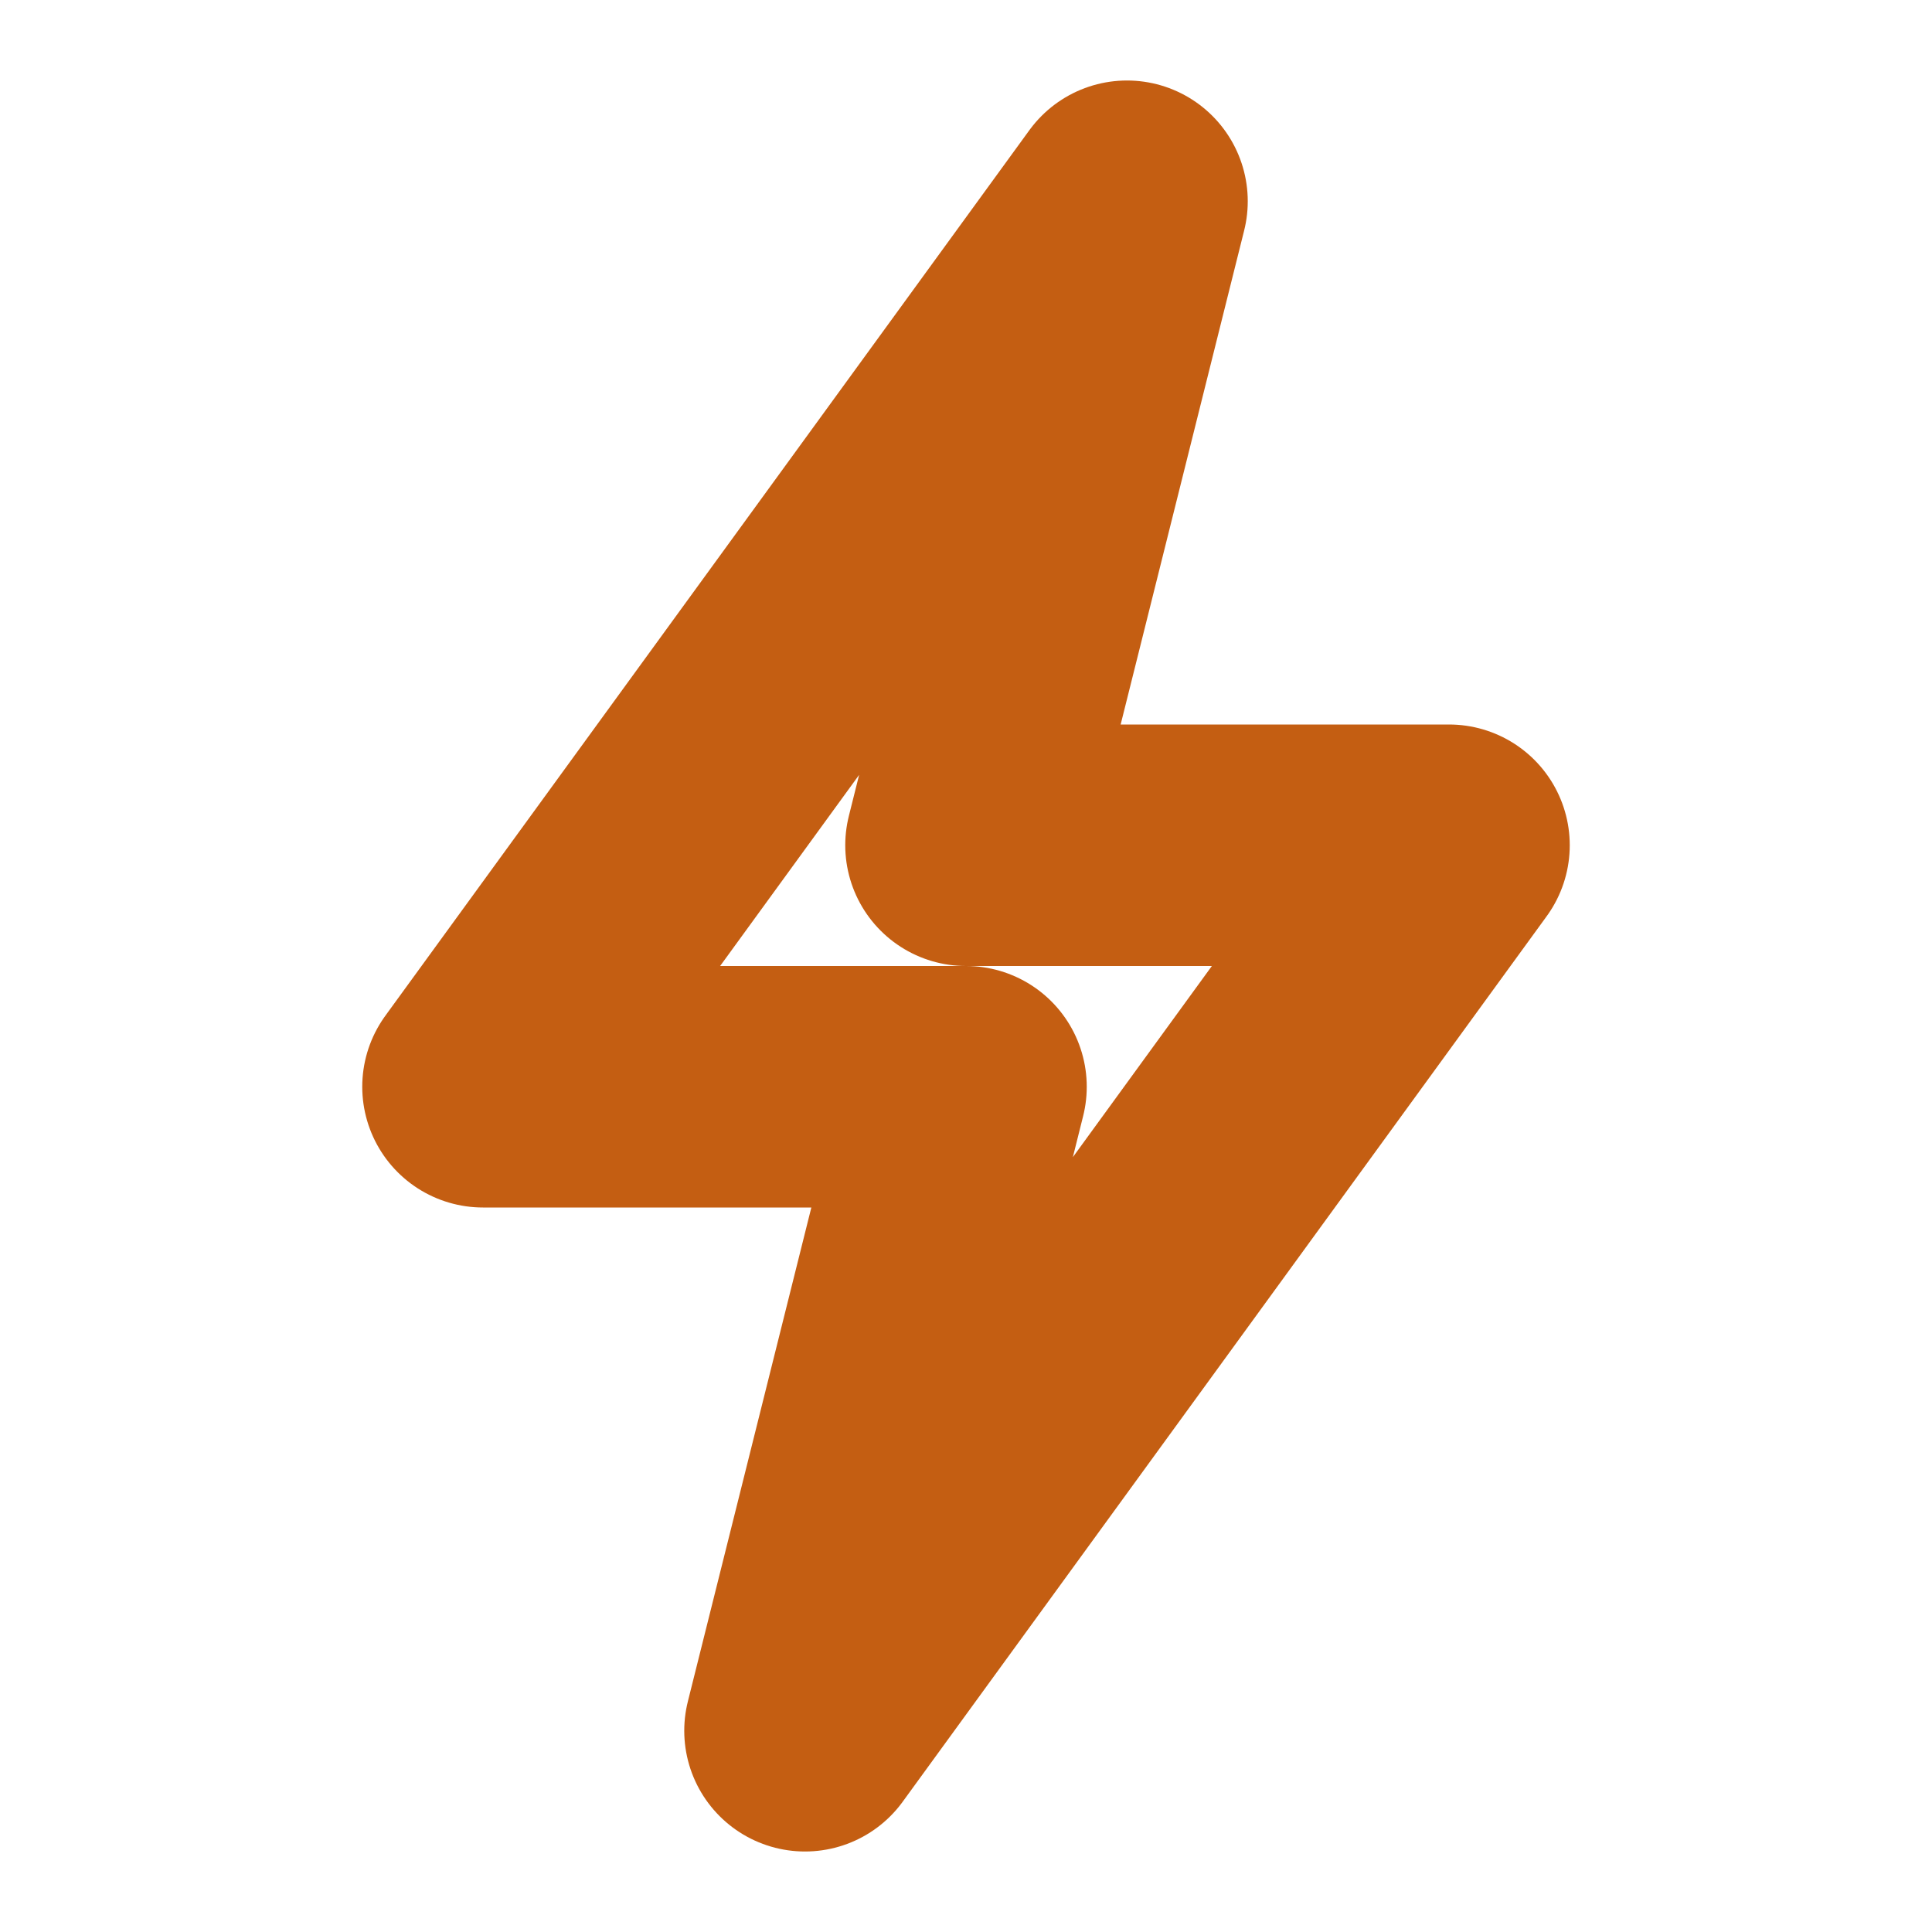
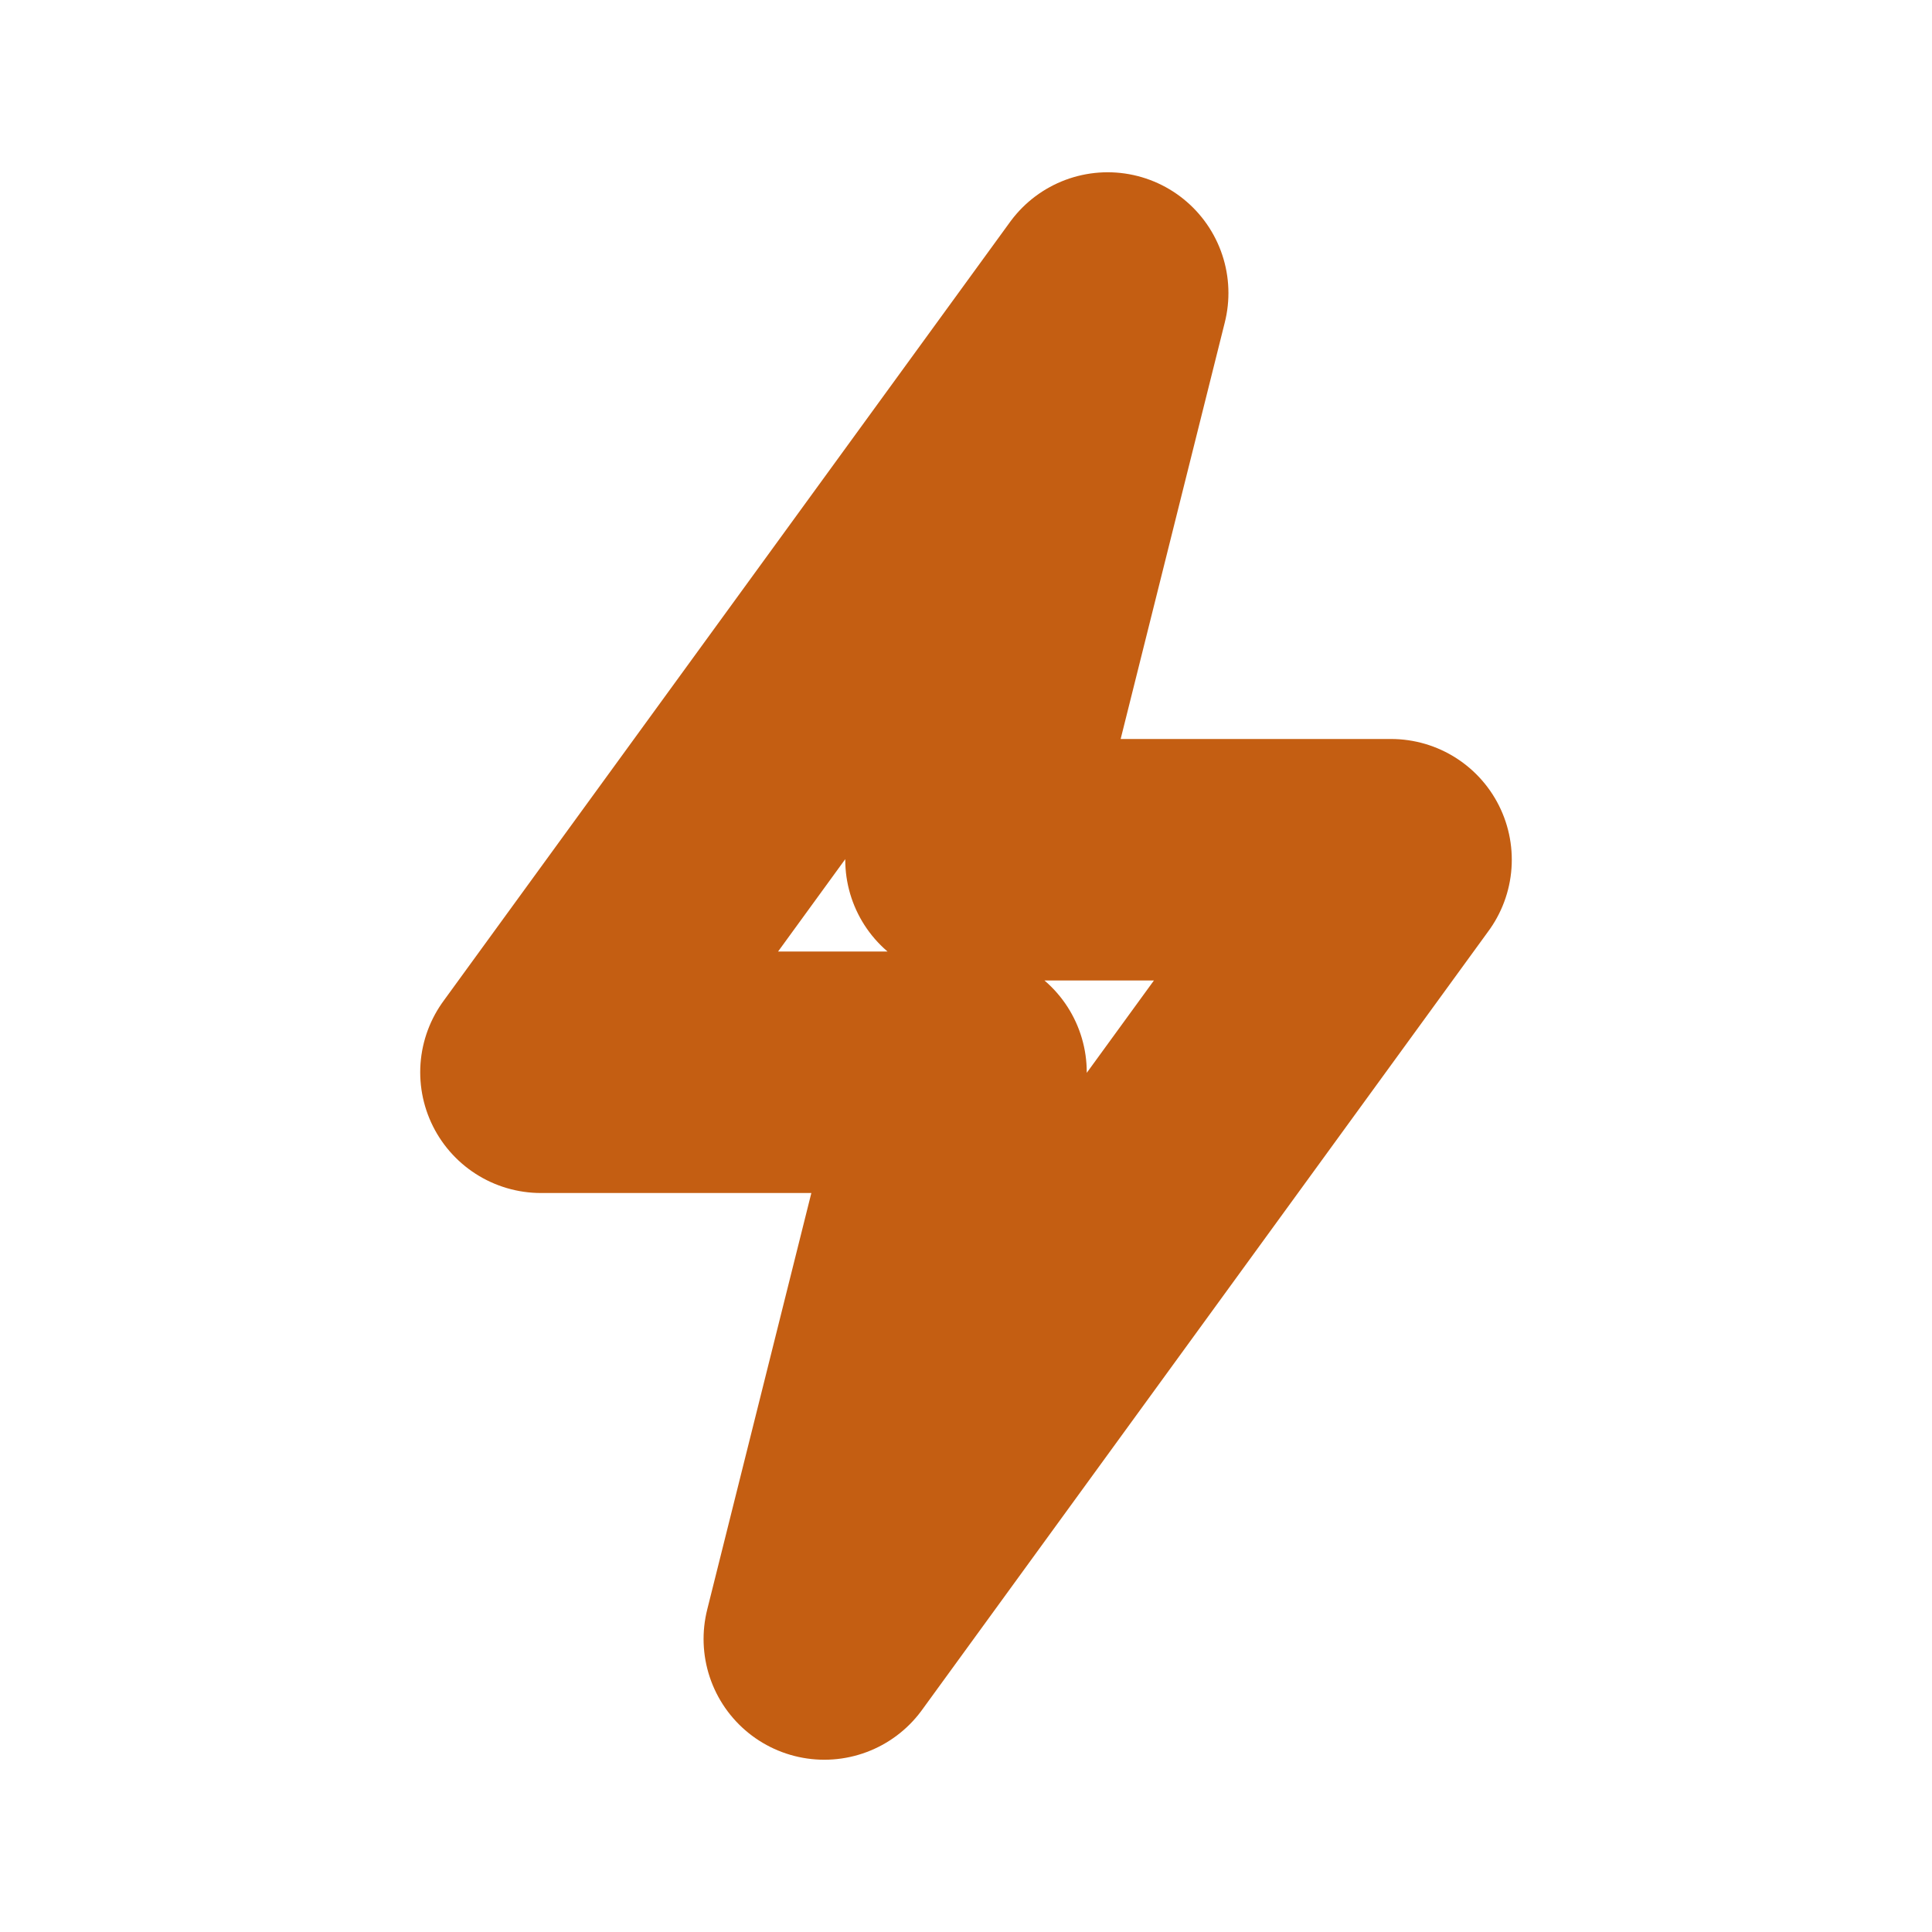
<svg xmlns="http://www.w3.org/2000/svg" viewBox="0 0 24 24" fill="none">
-   <path d="m14 2.5-8 11h6l-2 8 8-11h-6z" stroke="#C45E12" stroke-width="3" stroke-linecap="round" stroke-linejoin="round" />
+   <path d="m13.76 3.64-7.04 9.68h5.28l-1.76 7.04 7.04-9.68h-5.28z" stroke="#C45E12" stroke-width="3" stroke-linecap="round" stroke-linejoin="round" />
</svg>
